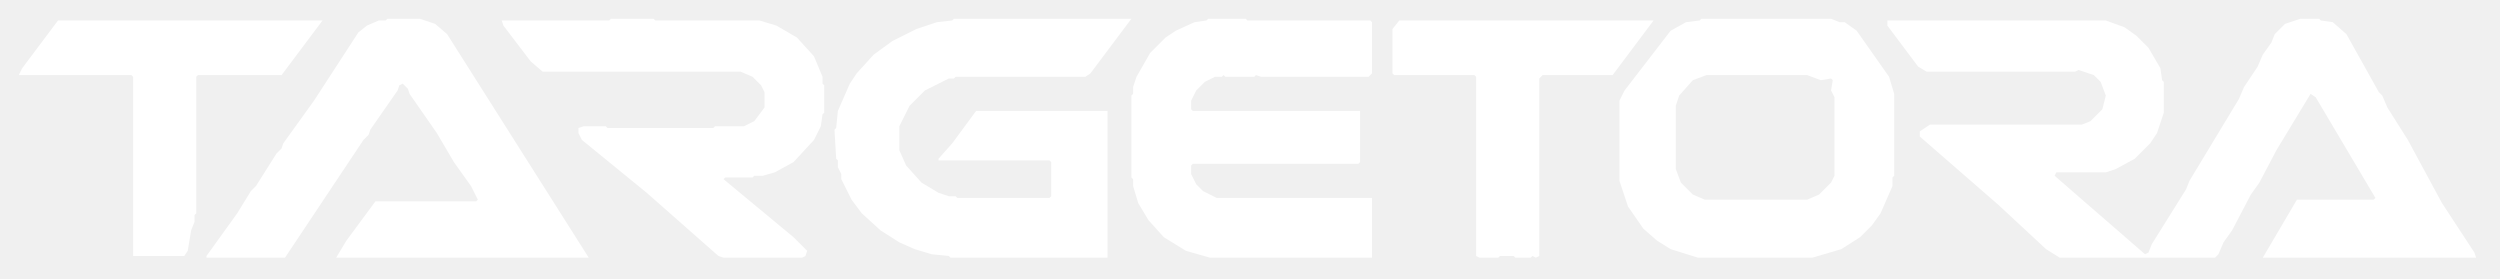
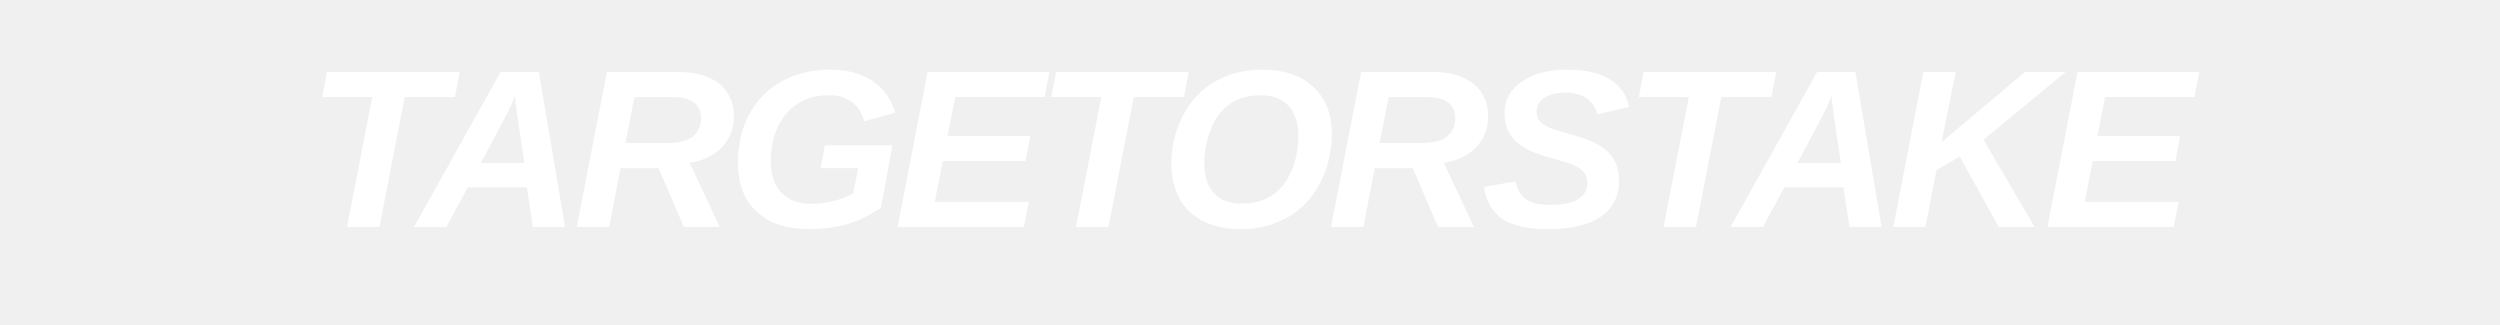
- <svg xmlns="http://www.w3.org/2000/svg" viewBox="0 0 1465 163" role="img" aria-labelledby="title">
-   <path fill="#fff" fill-rule="evenodd" d="M 820,12 L 816,17 L 816,43 L 817,44 L 864,44 L 865,45 L 865,150 L 867,151 L 878,151 L 879,150 L 887,150 L 888,151 L 897,151 L 898,150 L 900,151 L 902,150 L 902,46 L 904,44 L 945,44 L 969,12 Z M 189,12 L 34,12 L 13,40 L 11,44 L 77,44 L 78,45 L 78,150 L 108,150 L 110,147 L 112,135 L 114,130 L 114,126 L 115,125 L 115,45 L 116,44 L 165,44 Z M 1451,151 L 1450,148 L 1431,119 L 1411,82 L 1399,63 L 1396,56 L 1394,54 L 1375,20 L 1367,13 L 1360,12 L 1359,11 L 1348,11 L 1339,14 L 1333,20 L 1331,25 L 1326,32 L 1323,39 L 1315,51 L 1312,58 L 1283,106 L 1281,111 L 1261,143 L 1259,148 L 1257,149 L 1204,103 L 1205,101 L 1234,101 L 1240,99 L 1251,93 L 1260,84 L 1264,78 L 1268,66 L 1268,48 L 1267,47 L 1266,40 L 1259,28 L 1252,21 L 1245,16 L 1234,12 L 1106,12 L 1106,15 L 1124,39 L 1129,42 L 1216,42 L 1218,41 L 1227,44 L 1231,48 L 1234,56 L 1232,64 L 1225,71 L 1220,73 L 1131,73 L 1125,77 L 1125,80 L 1171,120 L 1199,146 L 1207,151 L 1298,151 L 1300,149 L 1303,142 L 1308,135 L 1319,114 L 1324,107 L 1334,88 L 1354,55 L 1357,57 L 1392,116 L 1391,117 L 1346,117 L 1326,151 Z M 979,18 L 952,53 L 949,59 L 949,106 L 954,121 L 963,134 L 971,141 L 979,146 L 995,151 L 1062,151 L 1079,146 L 1090,139 L 1097,132 L 1102,125 L 1109,109 L 1109,104 L 1110,103 L 1110,55 L 1107,45 L 1088,18 L 1081,13 L 1078,13 L 1073,11 L 997,11 L 996,12 L 988,13 Z M 984,56 L 992,47 L 1000,44 L 1059,44 L 1067,47 L 1073,46 L 1074,47 L 1073,53 L 1075,57 L 1075,103 L 1073,107 L 1066,114 L 1059,117 L 999,117 L 992,114 L 985,107 L 982,99 L 982,62 Z M 674,31 L 666,45 L 664,51 L 664,55 L 663,56 L 663,104 L 664,105 L 664,109 L 667,119 L 673,129 L 682,139 L 695,147 L 709,151 L 804,151 L 804,116 L 713,116 L 705,112 L 701,108 L 698,102 L 698,97 L 699,96 L 796,96 L 797,95 L 797,65 L 699,65 L 698,64 L 698,59 L 701,53 L 706,48 L 712,45 L 716,45 L 717,44 L 718,45 L 735,45 L 736,44 L 739,45 L 802,45 L 804,43 L 804,13 L 803,12 L 731,12 L 730,11 L 708,11 L 707,12 L 700,13 L 689,18 L 683,22 Z M 502,43 L 498,49 L 491,65 L 490,75 L 489,76 L 490,93 L 491,94 L 491,98 L 493,102 L 493,105 L 499,117 L 505,125 L 516,135 L 527,142 L 536,146 L 546,149 L 556,150 L 557,151 L 649,151 L 649,65 L 572,65 L 558,84 L 550,93 L 550,94 L 615,94 L 616,95 L 616,115 L 615,116 L 561,116 L 560,115 L 556,115 L 550,113 L 540,107 L 531,97 L 527,88 L 527,74 L 533,62 L 542,53 L 556,46 L 559,46 L 560,45 L 636,45 L 639,43 L 663,11 L 559,11 L 558,12 L 549,13 L 537,17 L 523,24 L 512,32 Z M 294,12 L 295,15 L 311,36 L 318,42 L 434,42 L 441,45 L 446,50 L 448,54 L 448,63 L 442,71 L 436,74 L 419,74 L 418,75 L 356,75 L 355,74 L 342,74 L 339,75 L 339,78 L 341,82 L 379,113 L 421,150 L 424,151 L 470,151 L 472,150 L 473,147 L 465,139 L 424,105 L 425,104 L 441,104 L 442,103 L 447,103 L 454,101 L 465,95 L 477,82 L 481,74 L 482,67 L 483,66 L 483,50 L 482,49 L 482,45 L 477,33 L 467,22 L 455,15 L 445,12 L 384,12 L 383,11 L 358,11 L 357,12 Z M 121,150 L 121,151 L 167,151 L 213,82 L 216,79 L 217,76 L 233,53 L 234,50 L 236,49 L 239,52 L 240,55 L 256,78 L 266,95 L 276,109 L 280,117 L 279,118 L 220,118 L 203,141 L 197,151 L 345,151 L 262,20 L 255,14 L 246,11 L 227,11 L 226,12 L 222,12 L 215,15 L 210,19 L 184,59 L 166,84 L 165,87 L 162,90 L 150,109 L 147,112 L 139,125 Z" />
+ <svg xmlns="http://www.w3.org/2000/svg" viewBox="0 0 1465 190" role="img" aria-labelledby="title">
+   <rect width="1465" height="190" fill="none" />
+   <text x="732.5" y="133" text-anchor="middle" fill="#fff" font-family="Arial, Helvetica, sans-serif" font-size="132" font-weight="900" font-style="italic" letter-spacing="-5">TARGETORSTAKE</text>
</svg>
